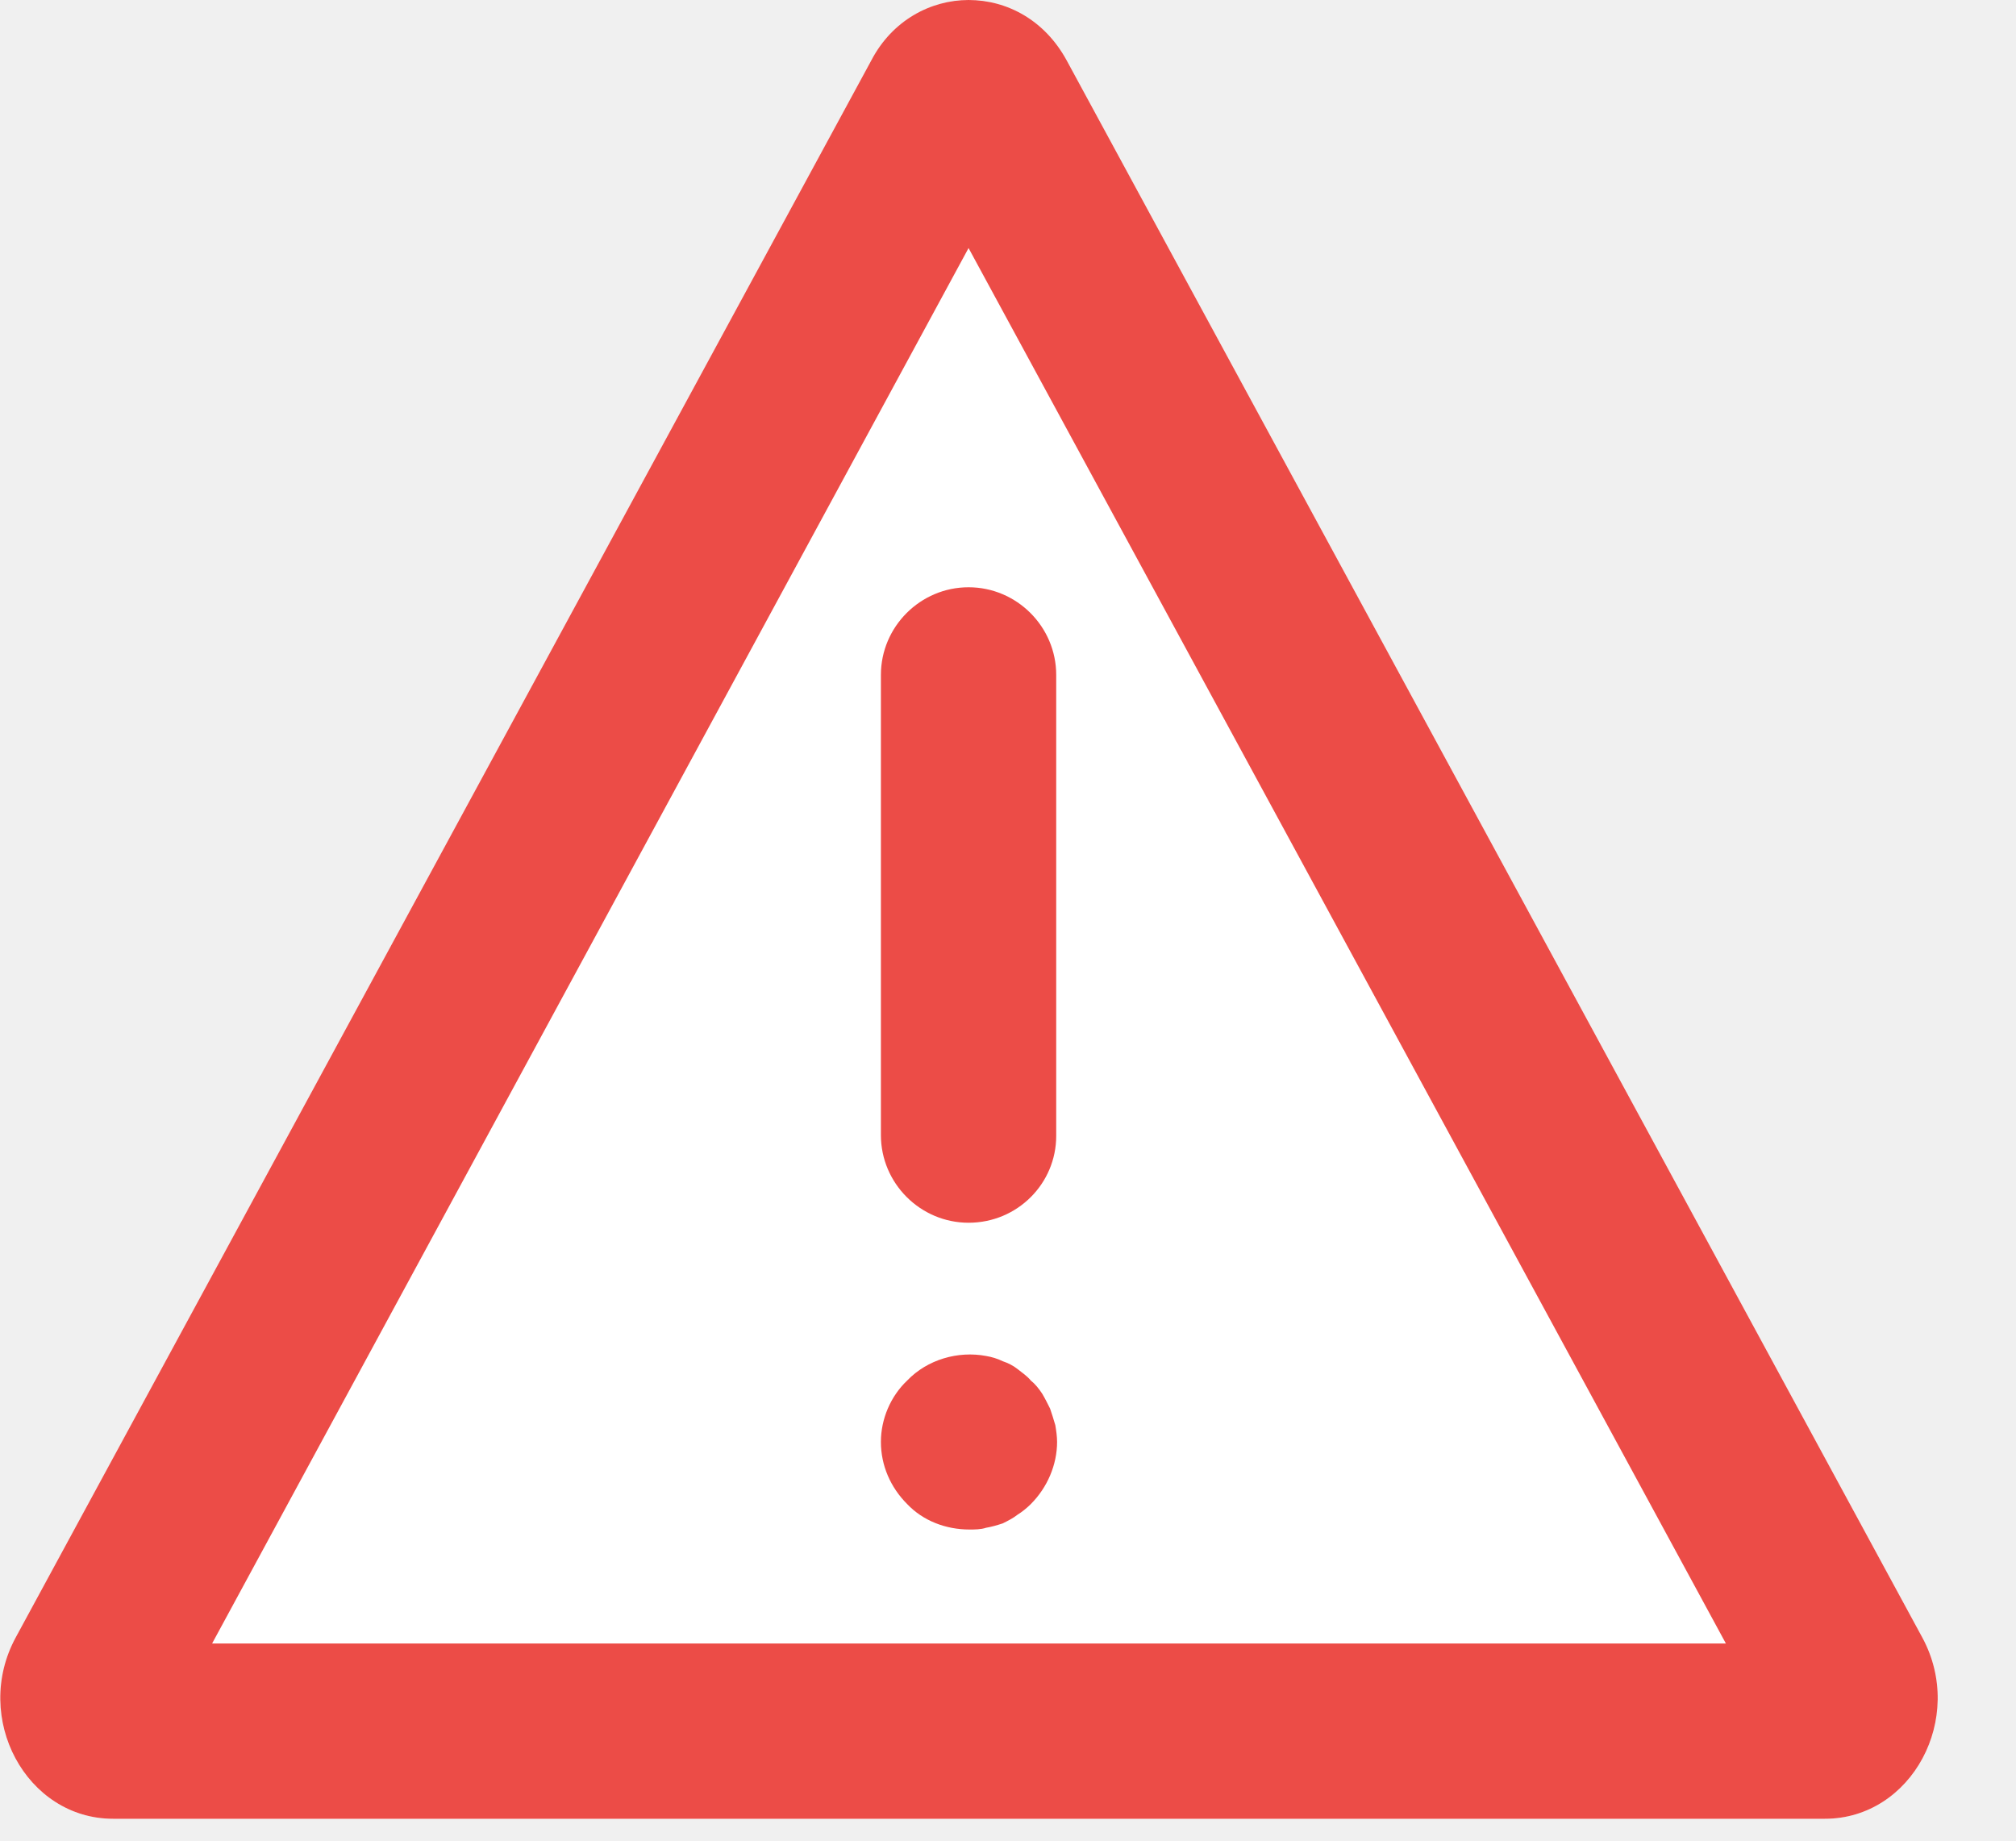
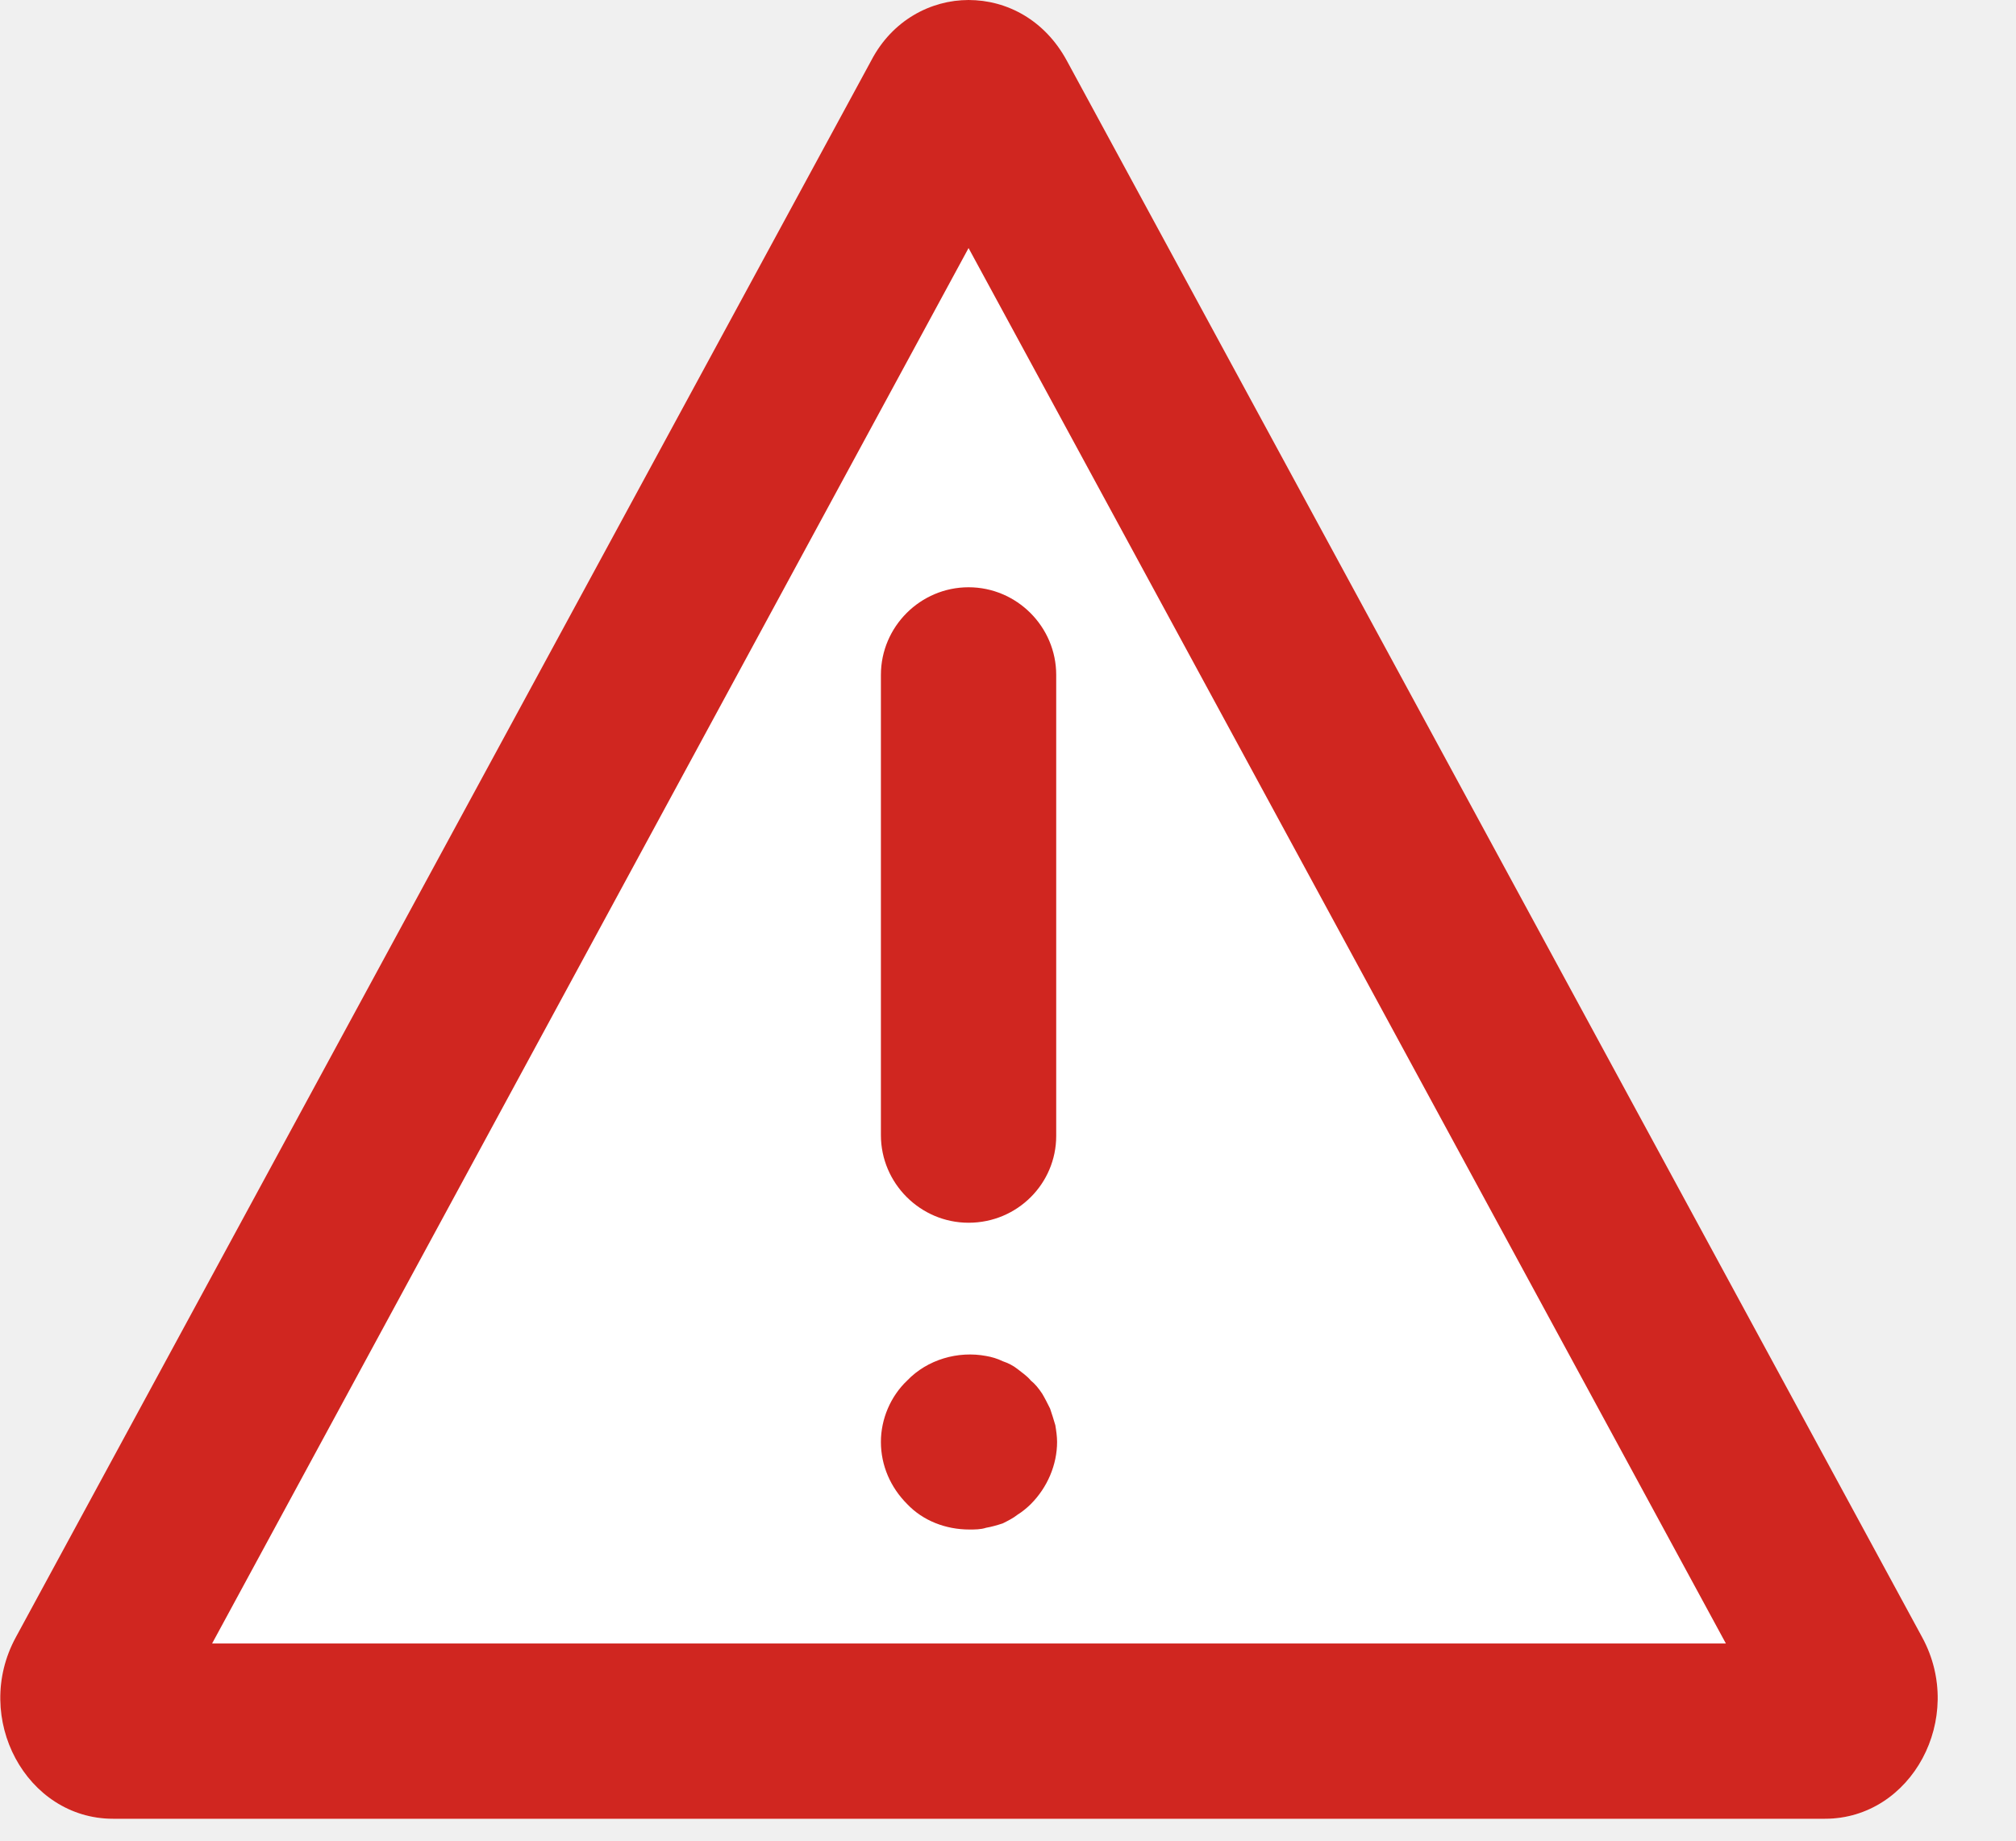
<svg xmlns="http://www.w3.org/2000/svg" width="23" height="21" viewBox="0 0 23 21" fill="none">
  <g clip-path="url(#clip0)">
    <path d="M9.94 0.69L0.18 18.68C-0.32 19.6 0.3 20.75 1.29 20.75H20.82C21.81 20.75 22.43 19.6 21.93 18.68L12.17 0.69C11.67 -0.23 10.44 -0.23 9.94 0.69Z" fill="white" />
-     <path d="M11.05 2.83L19.69 18.75H2.42L11.05 2.83ZM11.05 0C10.62 0 10.18 0.23 9.94 0.69L0.18 18.68C-0.32 19.6 0.3 20.75 1.29 20.75H20.82C21.81 20.75 22.43 19.6 21.93 18.68L12.17 0.69C11.92 0.23 11.49 0 11.05 0Z" fill="#EC4C47" />
-     <path d="M11.05 13.95C10.5 13.95 10.05 13.5 10.05 12.95V7.7C10.05 7.15 10.5 6.7 11.05 6.7C11.6 6.7 12.05 7.15 12.05 7.7V12.96C12.05 13.5 11.61 13.95 11.05 13.95Z" fill="#EC4C47" />
-     <path d="M11.06 17.45C10.79 17.45 10.53 17.35 10.35 17.16C10.16 16.97 10.05 16.72 10.05 16.45C10.05 16.19 10.16 15.93 10.35 15.75C10.58 15.51 10.93 15.41 11.25 15.47C11.31 15.48 11.38 15.5 11.44 15.53C11.5 15.55 11.56 15.58 11.61 15.62C11.66 15.66 11.72 15.7 11.76 15.75C11.81 15.79 11.85 15.84 11.89 15.9C11.92 15.95 11.95 16.01 11.98 16.07C12 16.13 12.02 16.19 12.04 16.26C12.05 16.32 12.06 16.39 12.06 16.45C12.06 16.71 11.95 16.97 11.76 17.16C11.72 17.2 11.66 17.25 11.61 17.28C11.56 17.32 11.5 17.35 11.44 17.38C11.38 17.4 11.31 17.42 11.25 17.43C11.19 17.45 11.12 17.45 11.06 17.45Z" fill="#EC4C47" />
+     <path d="M11.05 2.83L19.69 18.75H2.42L11.05 2.83ZM11.05 0C10.62 0 10.18 0.23 9.94 0.69L0.18 18.68C-0.32 19.6 0.3 20.75 1.29 20.75H20.82C21.81 20.75 22.43 19.6 21.93 18.68L12.17 0.69C11.92 0.23 11.49 0 11.05 0Z" fill="#D02620" />
+     <path d="M11.05 13.95C10.5 13.95 10.05 13.5 10.05 12.95V7.7C10.05 7.15 10.5 6.7 11.05 6.7C11.6 6.7 12.05 7.15 12.05 7.7V12.96C12.05 13.5 11.61 13.95 11.05 13.95Z" fill="#D02620" />
+     <path d="M11.06 17.45C10.79 17.45 10.53 17.35 10.35 17.16C10.16 16.97 10.05 16.72 10.05 16.45C10.05 16.19 10.16 15.93 10.35 15.75C10.58 15.51 10.93 15.41 11.25 15.47C11.31 15.48 11.38 15.5 11.44 15.53C11.5 15.55 11.56 15.58 11.61 15.62C11.66 15.66 11.72 15.7 11.76 15.75C11.81 15.79 11.85 15.84 11.89 15.9C11.92 15.95 11.95 16.01 11.98 16.07C12 16.13 12.02 16.19 12.04 16.26C12.05 16.32 12.06 16.39 12.06 16.45C12.06 16.71 11.95 16.97 11.76 17.16C11.72 17.2 11.66 17.25 11.61 17.28C11.56 17.32 11.5 17.35 11.44 17.38C11.38 17.4 11.31 17.42 11.25 17.43C11.19 17.45 11.12 17.45 11.06 17.45Z" fill="#D02620" />
  </g>
  <defs>
    <clipPath id="clip0">
      <rect width="22.11" height="20.75" fill="white" />
    </clipPath>
  </defs>
</svg>
